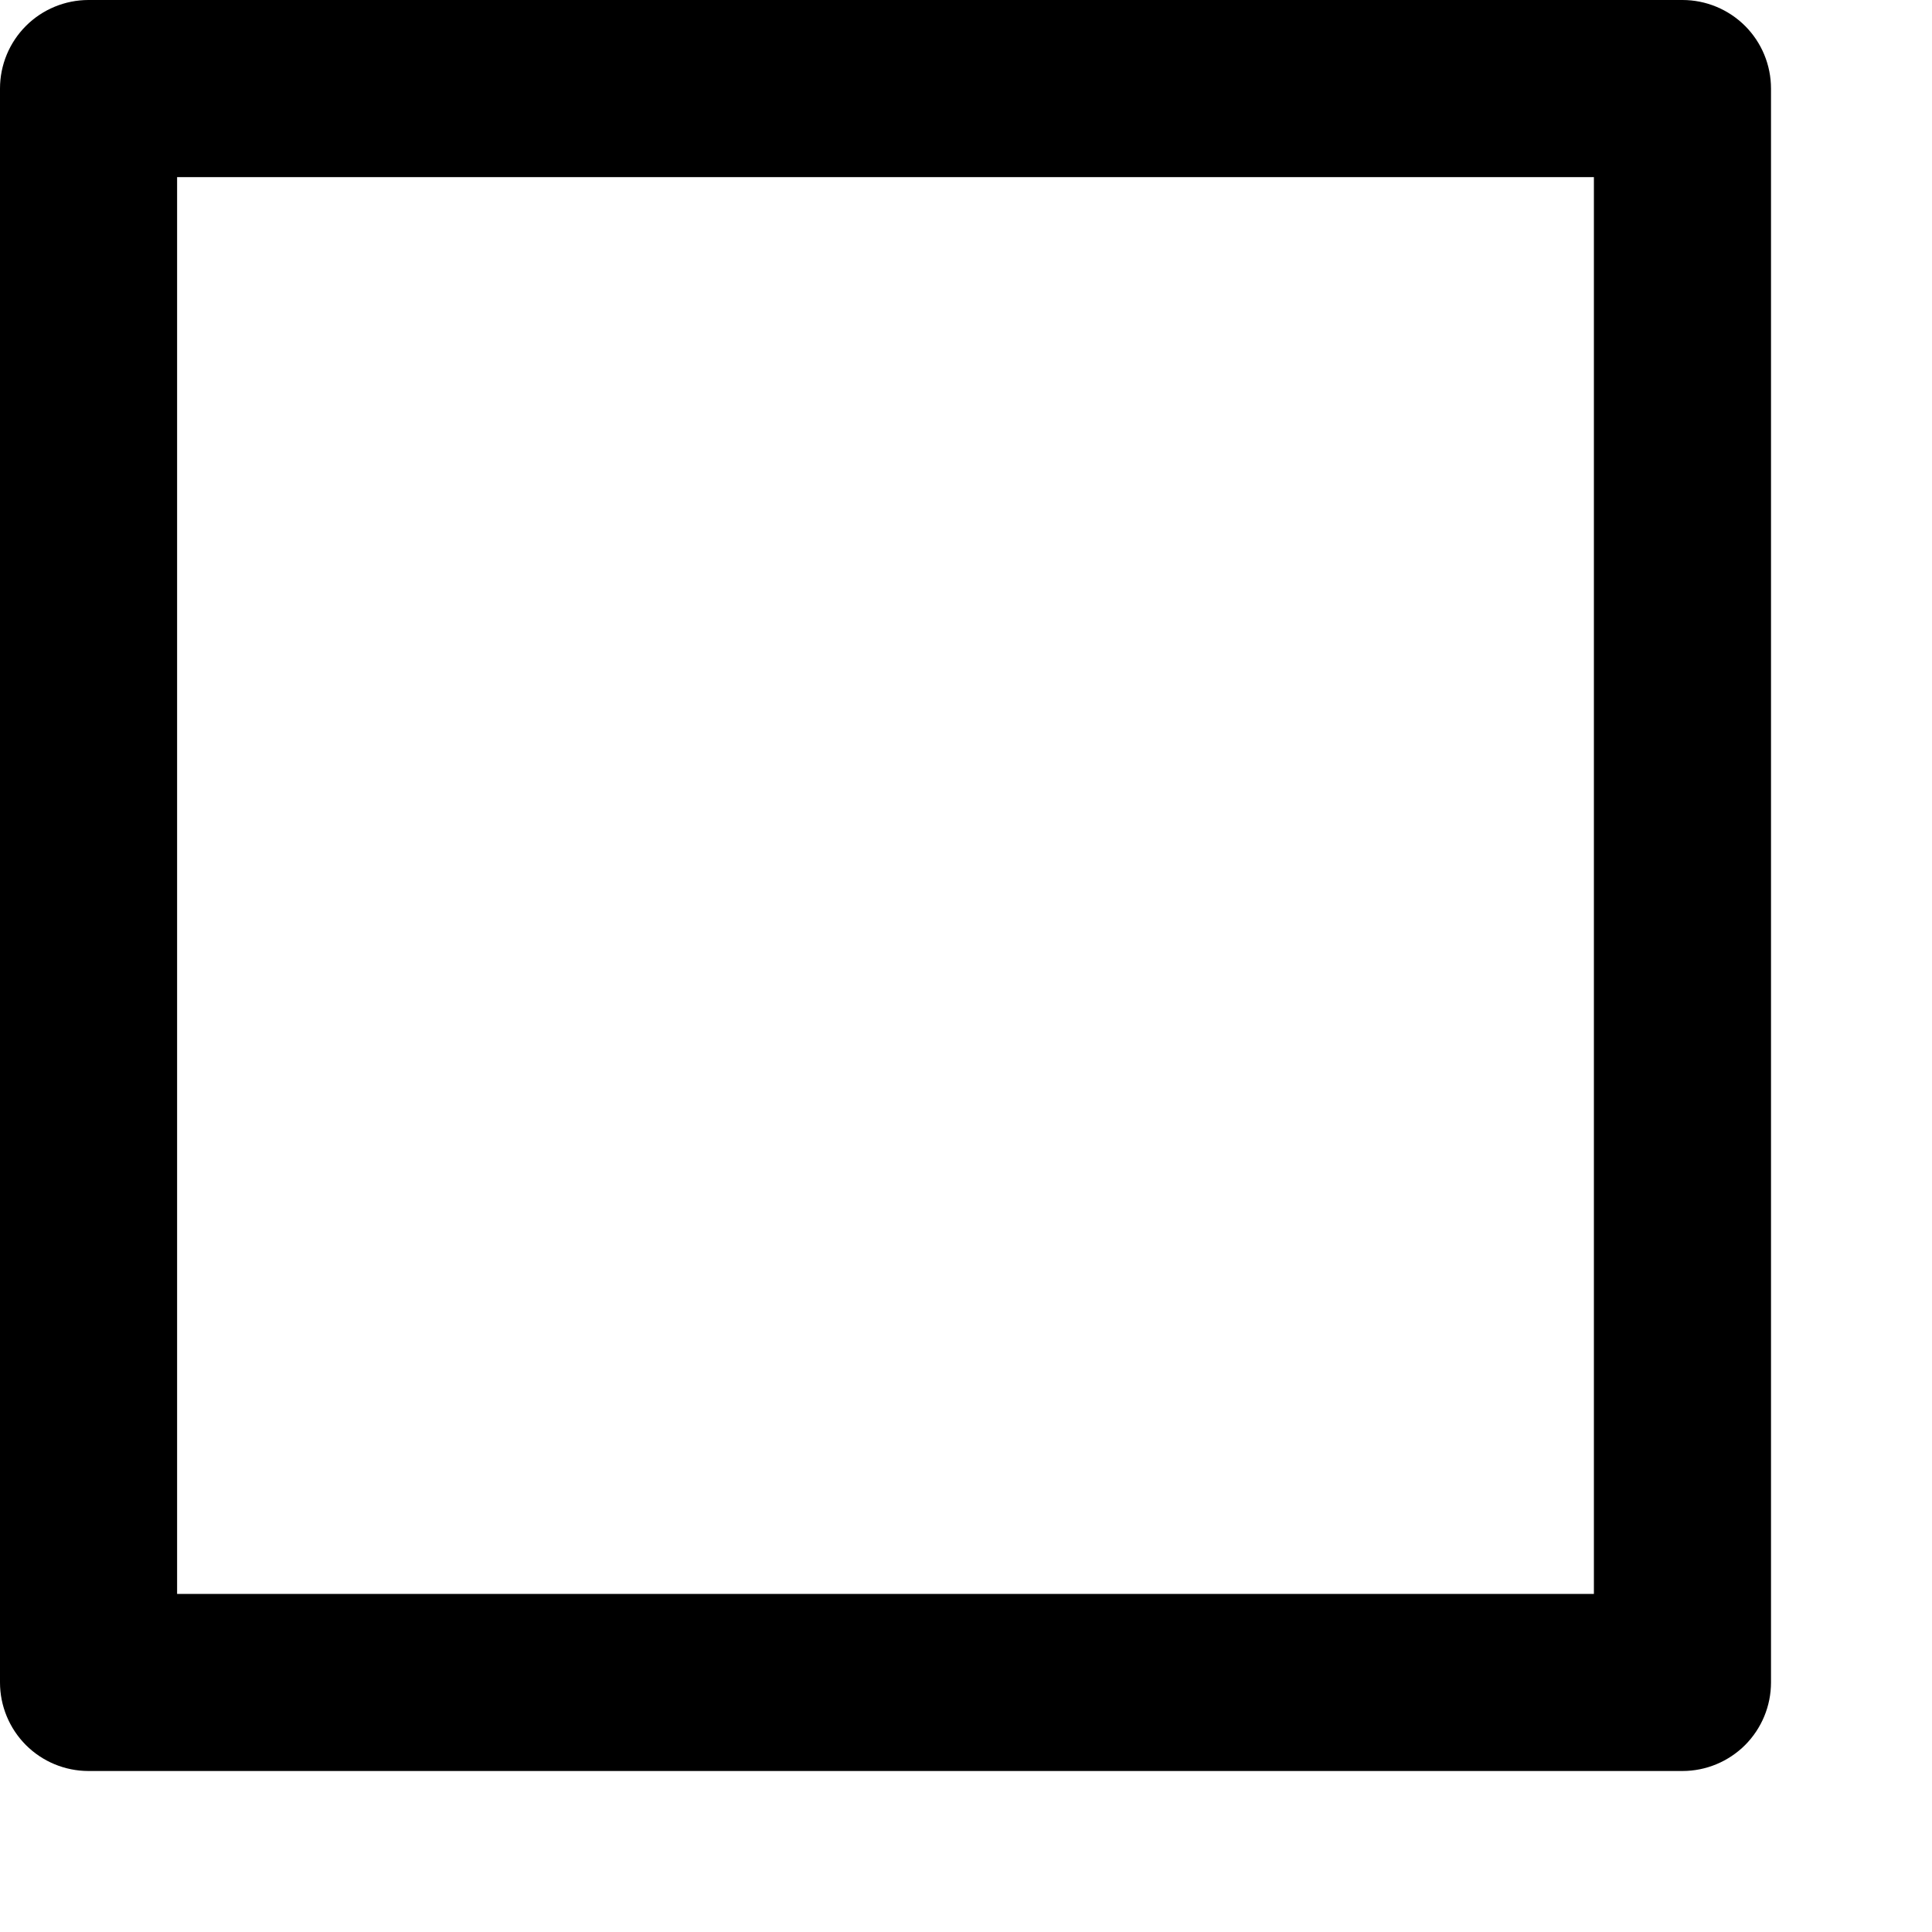
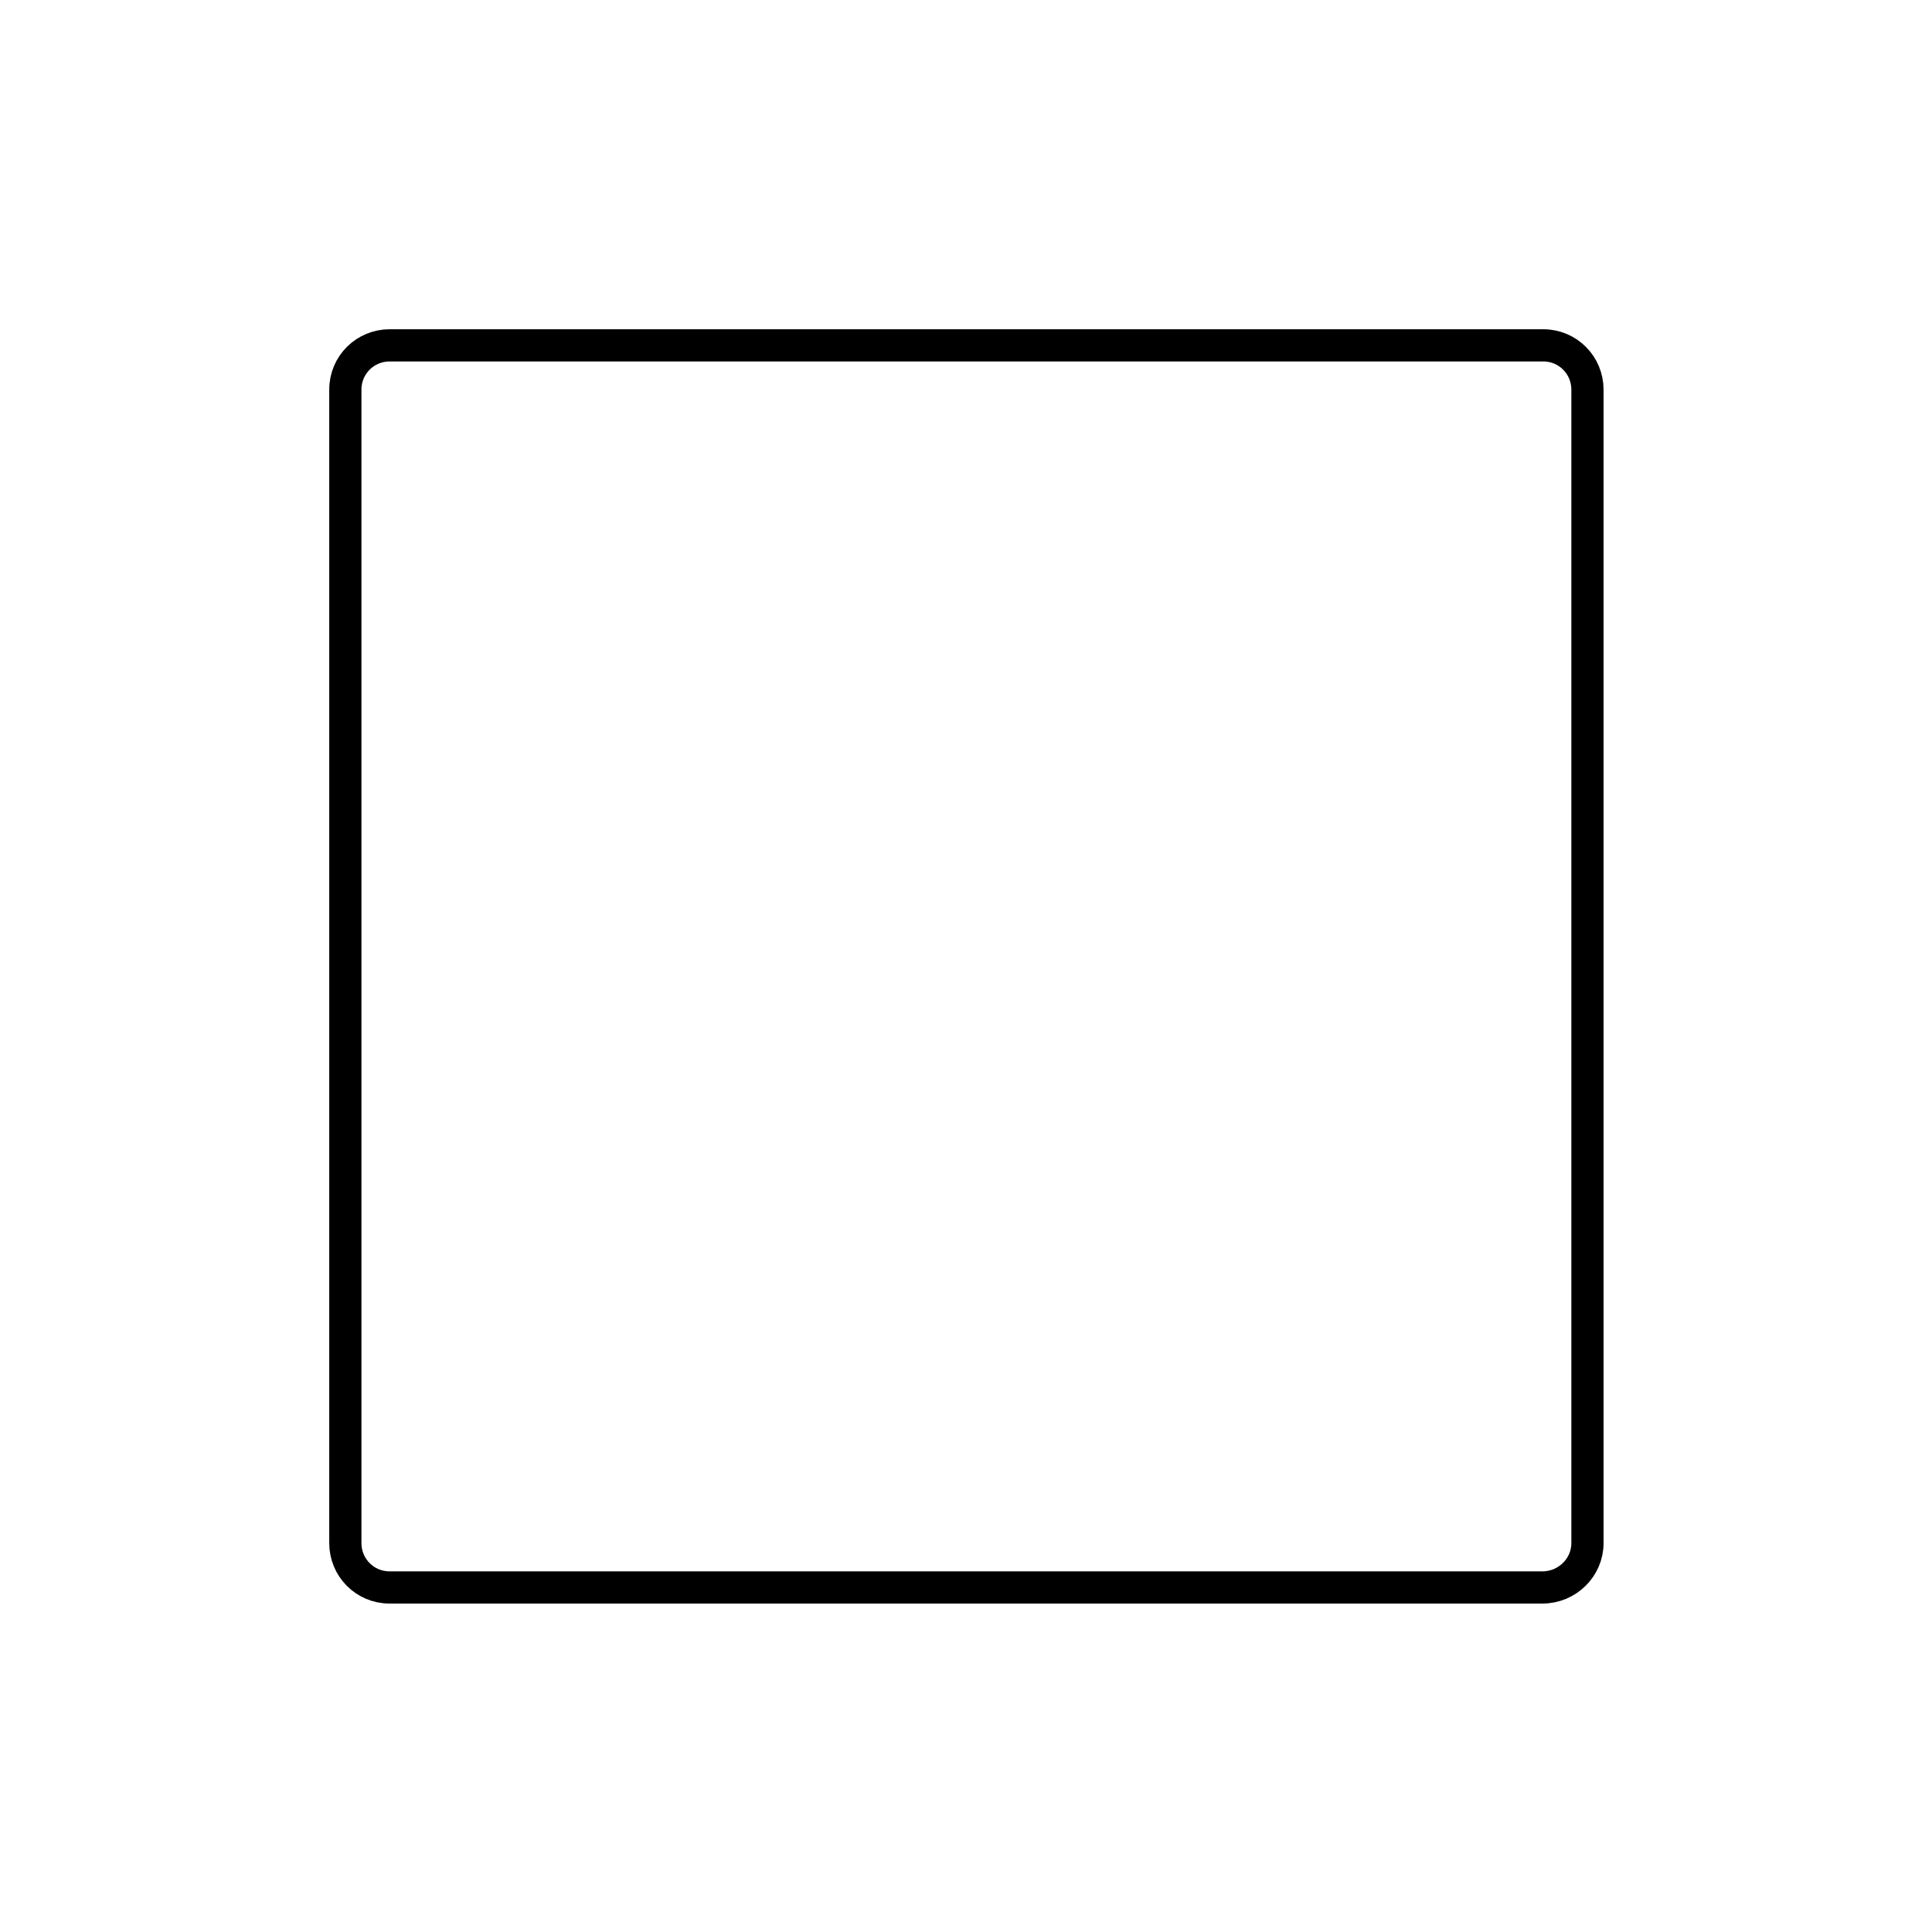
- <svg xmlns="http://www.w3.org/2000/svg" viewBox="0 0 24 24" fill="currentColor">
-   <path d="M20.9 0H1.1C0.808 0 0.528 0.116 0.322 0.322C0.116 0.528 0 0.808 0 1.1V20.9C0 21.192 0.116 21.471 0.322 21.678C0.528 21.884 0.808 22 1.1 22H20.9C21.192 22 21.471 21.884 21.678 21.678C21.884 21.471 22 21.192 22 20.9V1.1C22 0.808 21.884 0.528 21.678 0.322C21.471 0.116 21.192 0 20.9 0ZM19.8 19.8H2.2V2.2H19.8V19.8Z" />
+ <svg xmlns="http://www.w3.org/2000/svg" version="1.1" id="Слой_1" x="0px" y="0px" viewBox="0 0 24 24" style="enable-background:new 0 0 24 24;" xml:space="preserve">
+   <style type="text/css">
+ 	.st0{display:none;}
+ 	.st1{display:inline;fill:none;stroke:#000000;stroke-miterlimit:1;}
+ 	.st2{display:inline;fill:none;stroke:#000000;stroke-width:0.4;stroke-miterlimit:10;}
+ 	.st3{display:inline;}
+ 	.st4{fill:none;stroke:#000000;stroke-width:0.4;stroke-miterlimit:10;}
+ 	.st5{stroke:#000000;stroke-width:0.25;stroke-miterlimit:10;}
+ 	.st6{display:none;fill:none;stroke:#000000;stroke-width:0.4;stroke-miterlimit:10;}
+ </style>
+   <g class="st0">
+     <path class="st1" d="M20.26,3.87" />
+     <path class="st1" d="M3.74,20.39" />
+     <line class="st2" x1="14.27" y1="6.14" x2="18.56" y2="6.14" />
+     <line class="st2" x1="14.27" y1="8.8" x2="18.56" y2="8.8" />
+     <line class="st2" x1="14.27" y1="11.77" x2="18.56" y2="11.77" />
+     <line class="st2" x1="5.4" y1="14.73" x2="18.56" y2="14.73" />
+     <line class="st2" x1="5.4" y1="17.7" x2="18.56" y2="17.7" />
+     <line class="st2" x1="6.6" y1="6.19" x2="11.66" y2="6.19" />
+     <line class="st2" x1="9.09" y1="11.76" x2="9.09" y2="6.14" />
+     <path class="st2" d="M6.8,6.09v0.96V6.09z" />
+     <path class="st2" d="M11.61,7.45" />
+     <path class="st2" d="M11.61,6.3" />
+     <line class="st2" x1="7.87" y1="11.79" x2="10.31" y2="11.79" />
+     <path class="st2" d="M3.25,6.73c0-1.8,1.32-3.26,2.95-3.26" />
+     <path class="st2" d="M20.74,6.64c0-1.8-1.32-3.26-2.95-3.26" />
+     <path class="st2" d="M3.26,17.27c0,1.8,1.32,3.26,2.95,3.26" />
+     <path class="st2" d="M20.75,17.36c0,1.8-1.32,3.26-2.95,3.26" />
+     <line class="st2" x1="11.46" y1="6.09" x2="11.46" y2="7.05" />
+   </g>
+   <g class="st0">
+     <path class="st2" d="M10.39,12.56c-1.58,0.75-1.56,3.43,0,4.1" />
+     <path class="st2" d="M13.51,12.65c1.58,0.75,1.56,3.43,0,4.1" />
+   </g>
+   <g class="st0">
+     <line class="st2" x1="6.44" y1="3.79" x2="6.46" y2="17.65" />
+     <line class="st2" x1="20.27" y1="17.46" x2="6.26" y2="17.46" />
+     <line class="st2" x1="6.49" y1="3.93" x2="20.13" y2="17.4" />
+     <line class="st2" x1="6.45" y1="14.99" x2="9.18" y2="14.99" />
+     <path class="st2" d="M8.98,14.92v2.36V14.92z" />
+     <ellipse transform="matrix(0.2203 -0.9754 0.9754 0.2203 -8.3861 13.6777)" class="st2" cx="4.36" cy="12.08" rx="0.83" ry="0.63" />
+     <path class="st2" d="M12.75,20.14c-1.47,0.5-1.55-1.96,0.02-1.49" />
+     <g class="st3">
+       <ellipse class="st4" cx="14.92" cy="8.56" rx="0.63" ry="0.83" />
+       <path class="st4" d="M14.15,6.05c0.41,2.49-0.08,3.58-0.84,2.97" />
+     </g>
+     <path class="st2" d="M5.45,11.36c-0.44,0.06-0.79,1.53,0.08,1.43" />
+   </g>
+   <g class="st0">
+     <path class="st2" d="M9.63,8.36C6,8.38,9.63,15.64,6,15.64" />
+     <path class="st2" d="M6.14,11.01c0.78-0.9,2.64,0.99,3.35,0.12" />
+     <path class="st2" d="M14.87,10.68c1.79,0,1.71,2.64,0,2.64" />
+     <path class="st2" d="M17.51,10.68c-1.82,0-1.73,2.64,0,2.64" />
+     <g class="st3">
+       <line class="st4" x1="3.72" y1="5.2" x2="3.72" y2="19.7" />
+       <line class="st4" x1="20.28" y1="5.2" x2="20.28" y2="19.7" />
+       <line class="st4" x1="12.01" y1="5.01" x2="12.01" y2="19.7" />
+       <path class="st4" d="M3.79,19.54c0-0.04,4.29-2.02,8.11-0.02" />
+       <path class="st4" d="M20.2,19.54c0-0.04-4.29-2.02-8.11-0.02" />
+       <path class="st4" d="M3.72,5.25c0-0.04,4.37-2.06,8.19-0.06" />
+       <path class="st4" d="M20.28,5.25c0-0.04-4.37-2.07-8.19-0.07" />
+     </g>
+   </g>
+   <g class="st0">
+     <path class="st2" d="M5.11,11.6" />
+     <path class="st2" d="M5.84,4.13" />
+     <path class="st2" d="M5.11,11.74c1.14-0.04,0.12-8.02,0.88-8.18" />
+     <path class="st2" d="M5.84,3.69c0.95-0.95,2.82-0.27,2.81,1.03C8.64,6.07,7.85,6.5,6.81,6.5" />
+     <path class="st2" d="M6.72,6.49c1.25,0.07,2.15,0.65,2.04,1.93C8.65,9.87,7,10.46,5.67,9.79" />
+     <g class="st3">
+       <path class="st5" d="M12.62,3.36L12.8,3.3l1.25,2.72l4.9,0l1.25-2.72l0.19,0.06l-3.77,8.33h-0.22L12.62,3.36z M14.13,6.2    l2.37,5.23l2.37-5.24L14.13,6.2z" />
+     </g>
+     <path class="st2" d="M13.23,14.46c2.59-1.79,4.49,1.44,6.53-0.28" />
+     <line class="st2" x1="14.51" y1="13.93" x2="14.51" y2="19.89" />
+     <path class="st2" d="M18.49,14.68" />
+     <path class="st2" d="M18.41,14.68c0,5.05,0,5.06,1.27,5.05" />
+     <g class="st3">
+       <path class="st4" d="M7.19,13.62c-4.02,0.02-3.87,5.81,0.17,5.79" />
+       <line class="st4" x1="7.19" y1="19.41" x2="10.23" y2="19.41" />
+       <line class="st4" x1="7.19" y1="13.62" x2="10.23" y2="13.62" />
+     </g>
+     <line class="st2" x1="10.23" y1="20.31" x2="4.26" y2="20.31" />
+   </g>
+   <g class="st0">
+     <path class="st2" d="M9.86,10.52c2.06,0,1.97,3.05,0,3.05" />
+     <path class="st2" d="M12.91,10.52c-2.1,0-2,3.05,0,3.05" />
+     <line class="st2" x1="14.63" y1="10.57" x2="14.63" y2="13.51" />
+     <line class="st2" x1="13.16" y1="12.04" x2="16.11" y2="12.04" />
+     <path class="st2" d="M17.06,10.39c0,1.01-0.05,2.95,1.68,1.65" />
+     <path class="st2" d="M18.79,10.39c0,1.99,0,3.64-1.73,3.64" />
+     <line class="st2" x1="4.08" y1="12" x2="6.6" y2="12" />
+     <line class="st2" x1="6.41" y1="11.89" x2="7.23" y2="13.95" />
+     <line class="st2" x1="9.59" y1="8.56" x2="7.23" y2="14.11" />
+     <line class="st2" x1="19.92" y1="8.68" x2="9.42" y2="8.68" />
+   </g>
+   <g class="st0">
+     <path class="st2" d="M5.64,20.34v-7.97c0-0.2,0.16-0.37,0.37-0.37H20.3c0.2,0,0.37,0.16,0.37,0.37v7.97c0,0.2-0.16,0.37-0.37,0.37   H6.01C5.8,20.7,5.64,20.54,5.64,20.34z" />
+     <path class="st2" d="M5.53,18.26H3.78c-0.27,0-0.48-0.22-0.48-0.48v-14c0-0.27,0.22-0.48,0.48-0.48h7.7c0.27,0,0.48,0.22,0.48,0.48   v8.15" />
+     <path class="st2" d="M13.5,4.57c3.95-0.01,5.51,3.61,4.71,6.22" />
+     <polygon class="st2" points="18.3,11.03 18.05,11.25 17.98,10.93 17.91,10.61 18.22,10.71 18.54,10.81  " />
+     <polygon class="st2" points="13.02,4.72 12.75,4.54 13.04,4.39 13.33,4.24 13.32,4.57 13.3,4.89  " />
+   </g>
+   <g class="st0">
+     <path class="st2" d="M16.17,20.47H6.44c-0.32,0-0.58-0.26-0.58-0.58V5.37c0-0.32,0.26-0.58,0.58-0.58h9.73   c0.32,0,0.58,0.26,0.58,0.58v14.52C16.75,20.21,16.49,20.47,16.17,20.47z" />
+     <path class="st2" d="M10.1,3.53h7.49c0.3,0,0.55,0.25,0.55,0.55v8.16" />
+   </g>
+   <line class="st6" x1="3.18" y1="20.82" x2="20.82" y2="3.18" />
+   <path class="st6" d="M3.26,20.63c0-12.97,17.49-4.16,17.48-17.26" />
+   <path class="st4" d="M19.16,19.72H4.84c-0.31,0-0.55-0.25-0.55-0.55V4.84c0-0.31,0.25-0.55,0.55-0.55h14.33  c0.31,0,0.55,0.25,0.55,0.55v14.33C19.72,19.47,19.47,19.72,19.16,19.72z" />
</svg>
